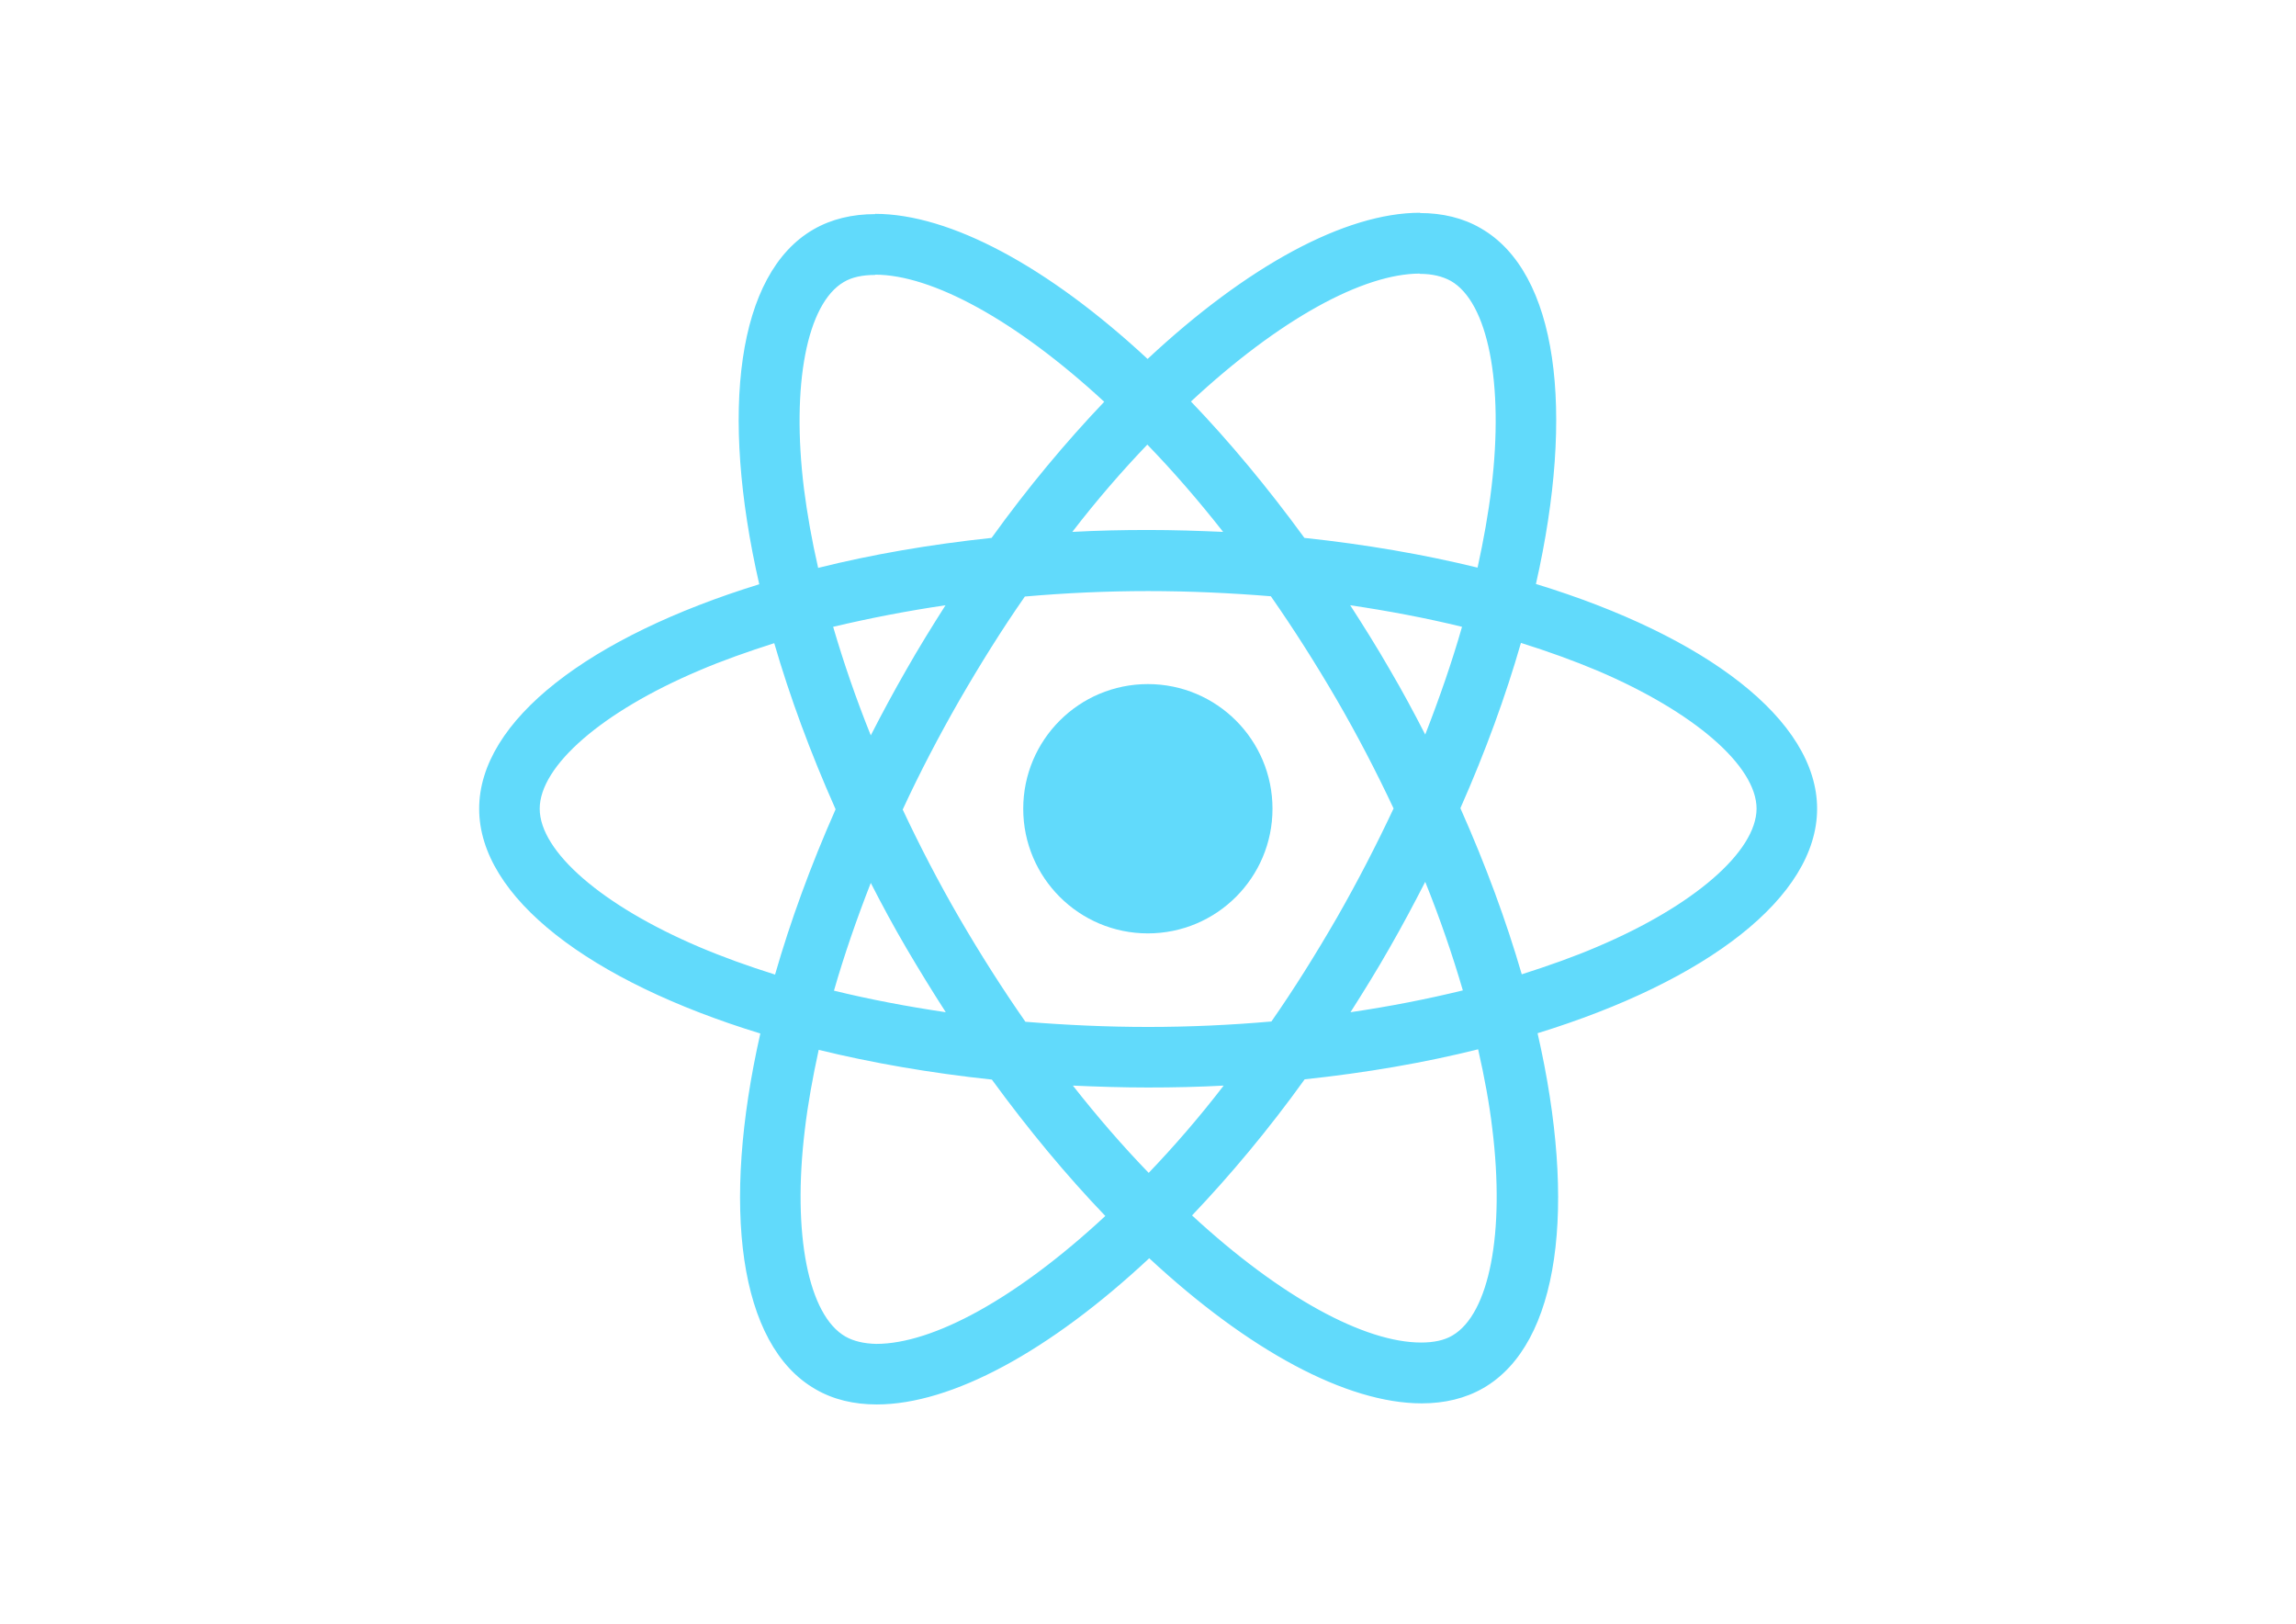
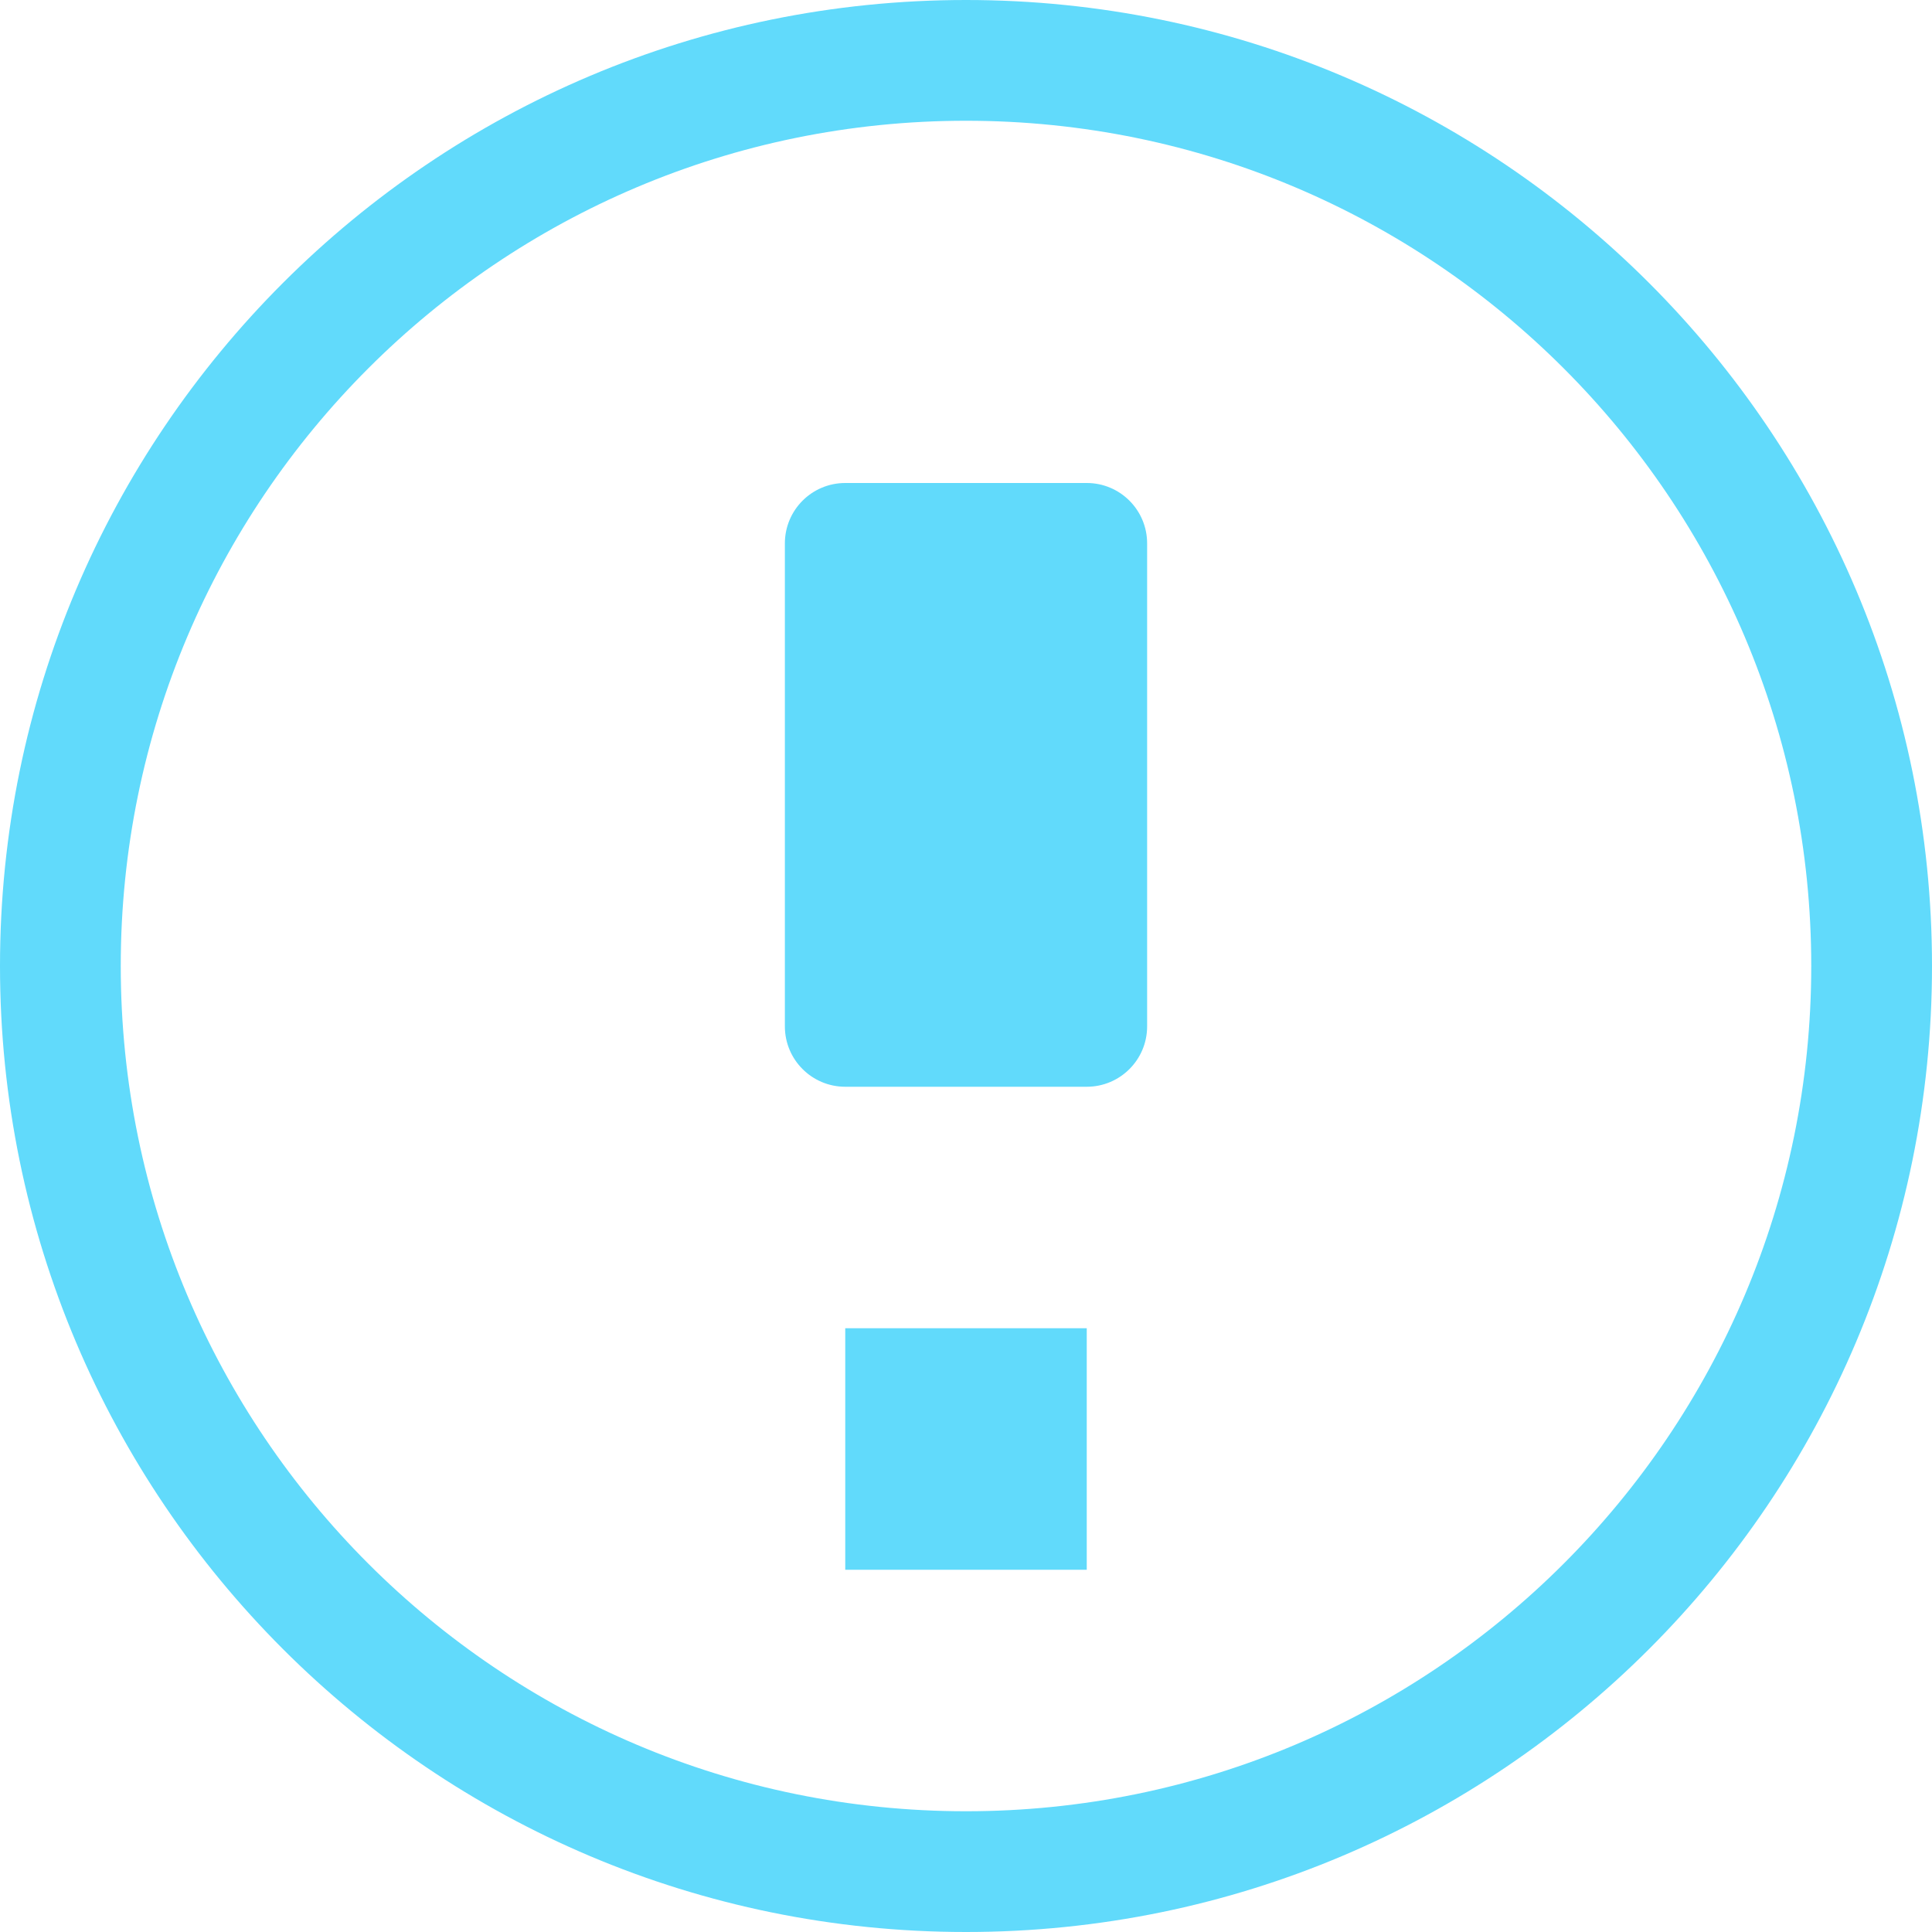
- <svg xmlns="http://www.w3.org/2000/svg" viewBox="0 0 841.9 595.3">
-   <g fill="#61DAFB">
-     <path d="M666.3 296.5c0-32.5-40.7-63.3-103.1-82.4 14.4-63.6 8-114.2-20.2-130.4-6.5-3.8-14.1-5.6-22.4-5.6v22.3c4.6 0 8.3.9 11.4 2.6 13.6 7.8 19.5 37.5 14.9 75.7-1.1 9.4-2.9 19.3-5.1 29.4-19.6-4.8-41-8.5-63.5-10.9-13.5-18.5-27.5-35.3-41.6-50 32.6-30.3 63.2-46.9 84-46.9V78c-27.5 0-63.5 19.6-99.9 53.6-36.4-33.8-72.4-53.2-99.9-53.2v22.3c20.7 0 51.4 16.5 84 46.6-14 14.7-28 31.4-41.3 49.9-22.6 2.4-44 6.1-63.6 11-2.3-10-4-19.7-5.2-29-4.7-38.2 1.1-67.9 14.6-75.8 3-1.8 6.9-2.6 11.5-2.6V78.5c-8.4 0-16 1.8-22.6 5.6-28.1 16.2-34.4 66.7-19.9 130.1-62.2 19.2-102.7 49.9-102.7 82.3 0 32.5 40.7 63.3 103.1 82.4-14.4 63.6-8 114.2 20.2 130.4 6.5 3.8 14.1 5.6 22.5 5.6 27.5 0 63.5-19.6 99.9-53.6 36.4 33.8 72.4 53.2 99.9 53.2 8.4 0 16-1.8 22.6-5.6 28.1-16.2 34.4-66.7 19.9-130.1 62-19.1 102.5-49.9 102.5-82.3zm-130.2-66.7c-3.7 12.9-8.3 26.2-13.5 39.5-4.1-8-8.4-16-13.1-24-4.6-8-9.5-15.8-14.4-23.4 14.2 2.1 27.9 4.7 41 7.9zm-45.8 106.5c-7.8 13.5-15.8 26.3-24.1 38.2-14.9 1.3-30 2-45.2 2-15.1 0-30.2-.7-45-1.9-8.3-11.9-16.4-24.6-24.2-38-7.6-13.1-14.5-26.4-20.8-39.8 6.2-13.4 13.2-26.8 20.7-39.9 7.8-13.5 15.8-26.3 24.1-38.2 14.9-1.3 30-2 45.2-2 15.1 0 30.2.7 45 1.9 8.3 11.9 16.4 24.6 24.2 38 7.6 13.1 14.5 26.4 20.8 39.8-6.3 13.4-13.2 26.8-20.7 39.9zm32.3-13c5.4 13.4 10 26.8 13.8 39.8-13.1 3.2-26.9 5.9-41.2 8 4.9-7.7 9.8-15.6 14.4-23.7 4.6-8 8.9-16.1 13-24.1zM421.2 430c-9.3-9.6-18.6-20.3-27.8-32 9 .4 18.2.7 27.5.7 9.4 0 18.7-.2 27.8-.7-9 11.7-18.3 22.4-27.5 32zm-74.4-58.9c-14.2-2.1-27.9-4.7-41-7.9 3.7-12.9 8.3-26.2 13.5-39.5 4.1 8 8.4 16 13.1 24 4.7 8 9.5 15.8 14.4 23.4zM420.7 163c9.3 9.6 18.6 20.3 27.8 32-9-.4-18.2-.7-27.5-.7-9.4 0-18.7.2-27.8.7 9-11.7 18.3-22.4 27.5-32zm-74 58.9c-4.9 7.7-9.8 15.6-14.4 23.7-4.6 8-8.9 16-13 24-5.4-13.4-10-26.8-13.8-39.8 13.1-3.1 26.9-5.8 41.2-7.9zm-90.5 125.2c-35.4-15.1-58.3-34.9-58.3-50.6 0-15.7 22.9-35.6 58.3-50.6 8.6-3.7 18-7 27.7-10.1 5.7 19.6 13.2 40 22.5 60.9-9.2 20.8-16.6 41.1-22.2 60.6-9.9-3.1-19.3-6.5-28-10.2zM310 490c-13.6-7.8-19.5-37.5-14.9-75.7 1.1-9.4 2.9-19.3 5.1-29.4 19.6 4.8 41 8.5 63.5 10.9 13.5 18.5 27.5 35.3 41.6 50-32.6 30.3-63.2 46.9-84 46.9-4.5-.1-8.3-1-11.3-2.7zm237.2-76.2c4.7 38.2-1.1 67.9-14.6 75.8-3 1.8-6.9 2.6-11.5 2.6-20.7 0-51.4-16.5-84-46.6 14-14.7 28-31.4 41.3-49.9 22.6-2.4 44-6.1 63.6-11 2.3 10.1 4.1 19.8 5.2 29.1zm38.5-66.7c-8.6 3.7-18 7-27.7 10.1-5.7-19.6-13.2-40-22.5-60.9 9.2-20.8 16.6-41.1 22.2-60.6 9.9 3.1 19.3 6.5 28.1 10.2 35.4 15.1 58.3 34.9 58.3 50.6-.1 15.7-23 35.6-58.4 50.6zM320.8 78.4z" />
-     <circle cx="420.9" cy="296.5" r="45.7" />
-     <path d="M520.5 78.1z" />
-   </g>
+ <svg xmlns="http://www.w3.org/2000/svg" viewBox="0 0 512 512">
+   <path fill="#61DAFB" d="M256 0C114.62 0 0 114.62 0 256s114.62 256 256 256 256-114.62 256-256S397.38 0 256 0zm0 480C132.29 480 32 379.71 32 256S132.29 32 256 32s224 100.29 224 224-100.29 224-224 224zm-32-352h64c8.84 0 16 7.16 16 16v128c0 8.84-7.16 16-16 16h-64c-8.84 0-16-7.16-16-16V144c0-8.84 7.16-16 16-16zm0 224h64v64h-64v-64z" />
</svg>
